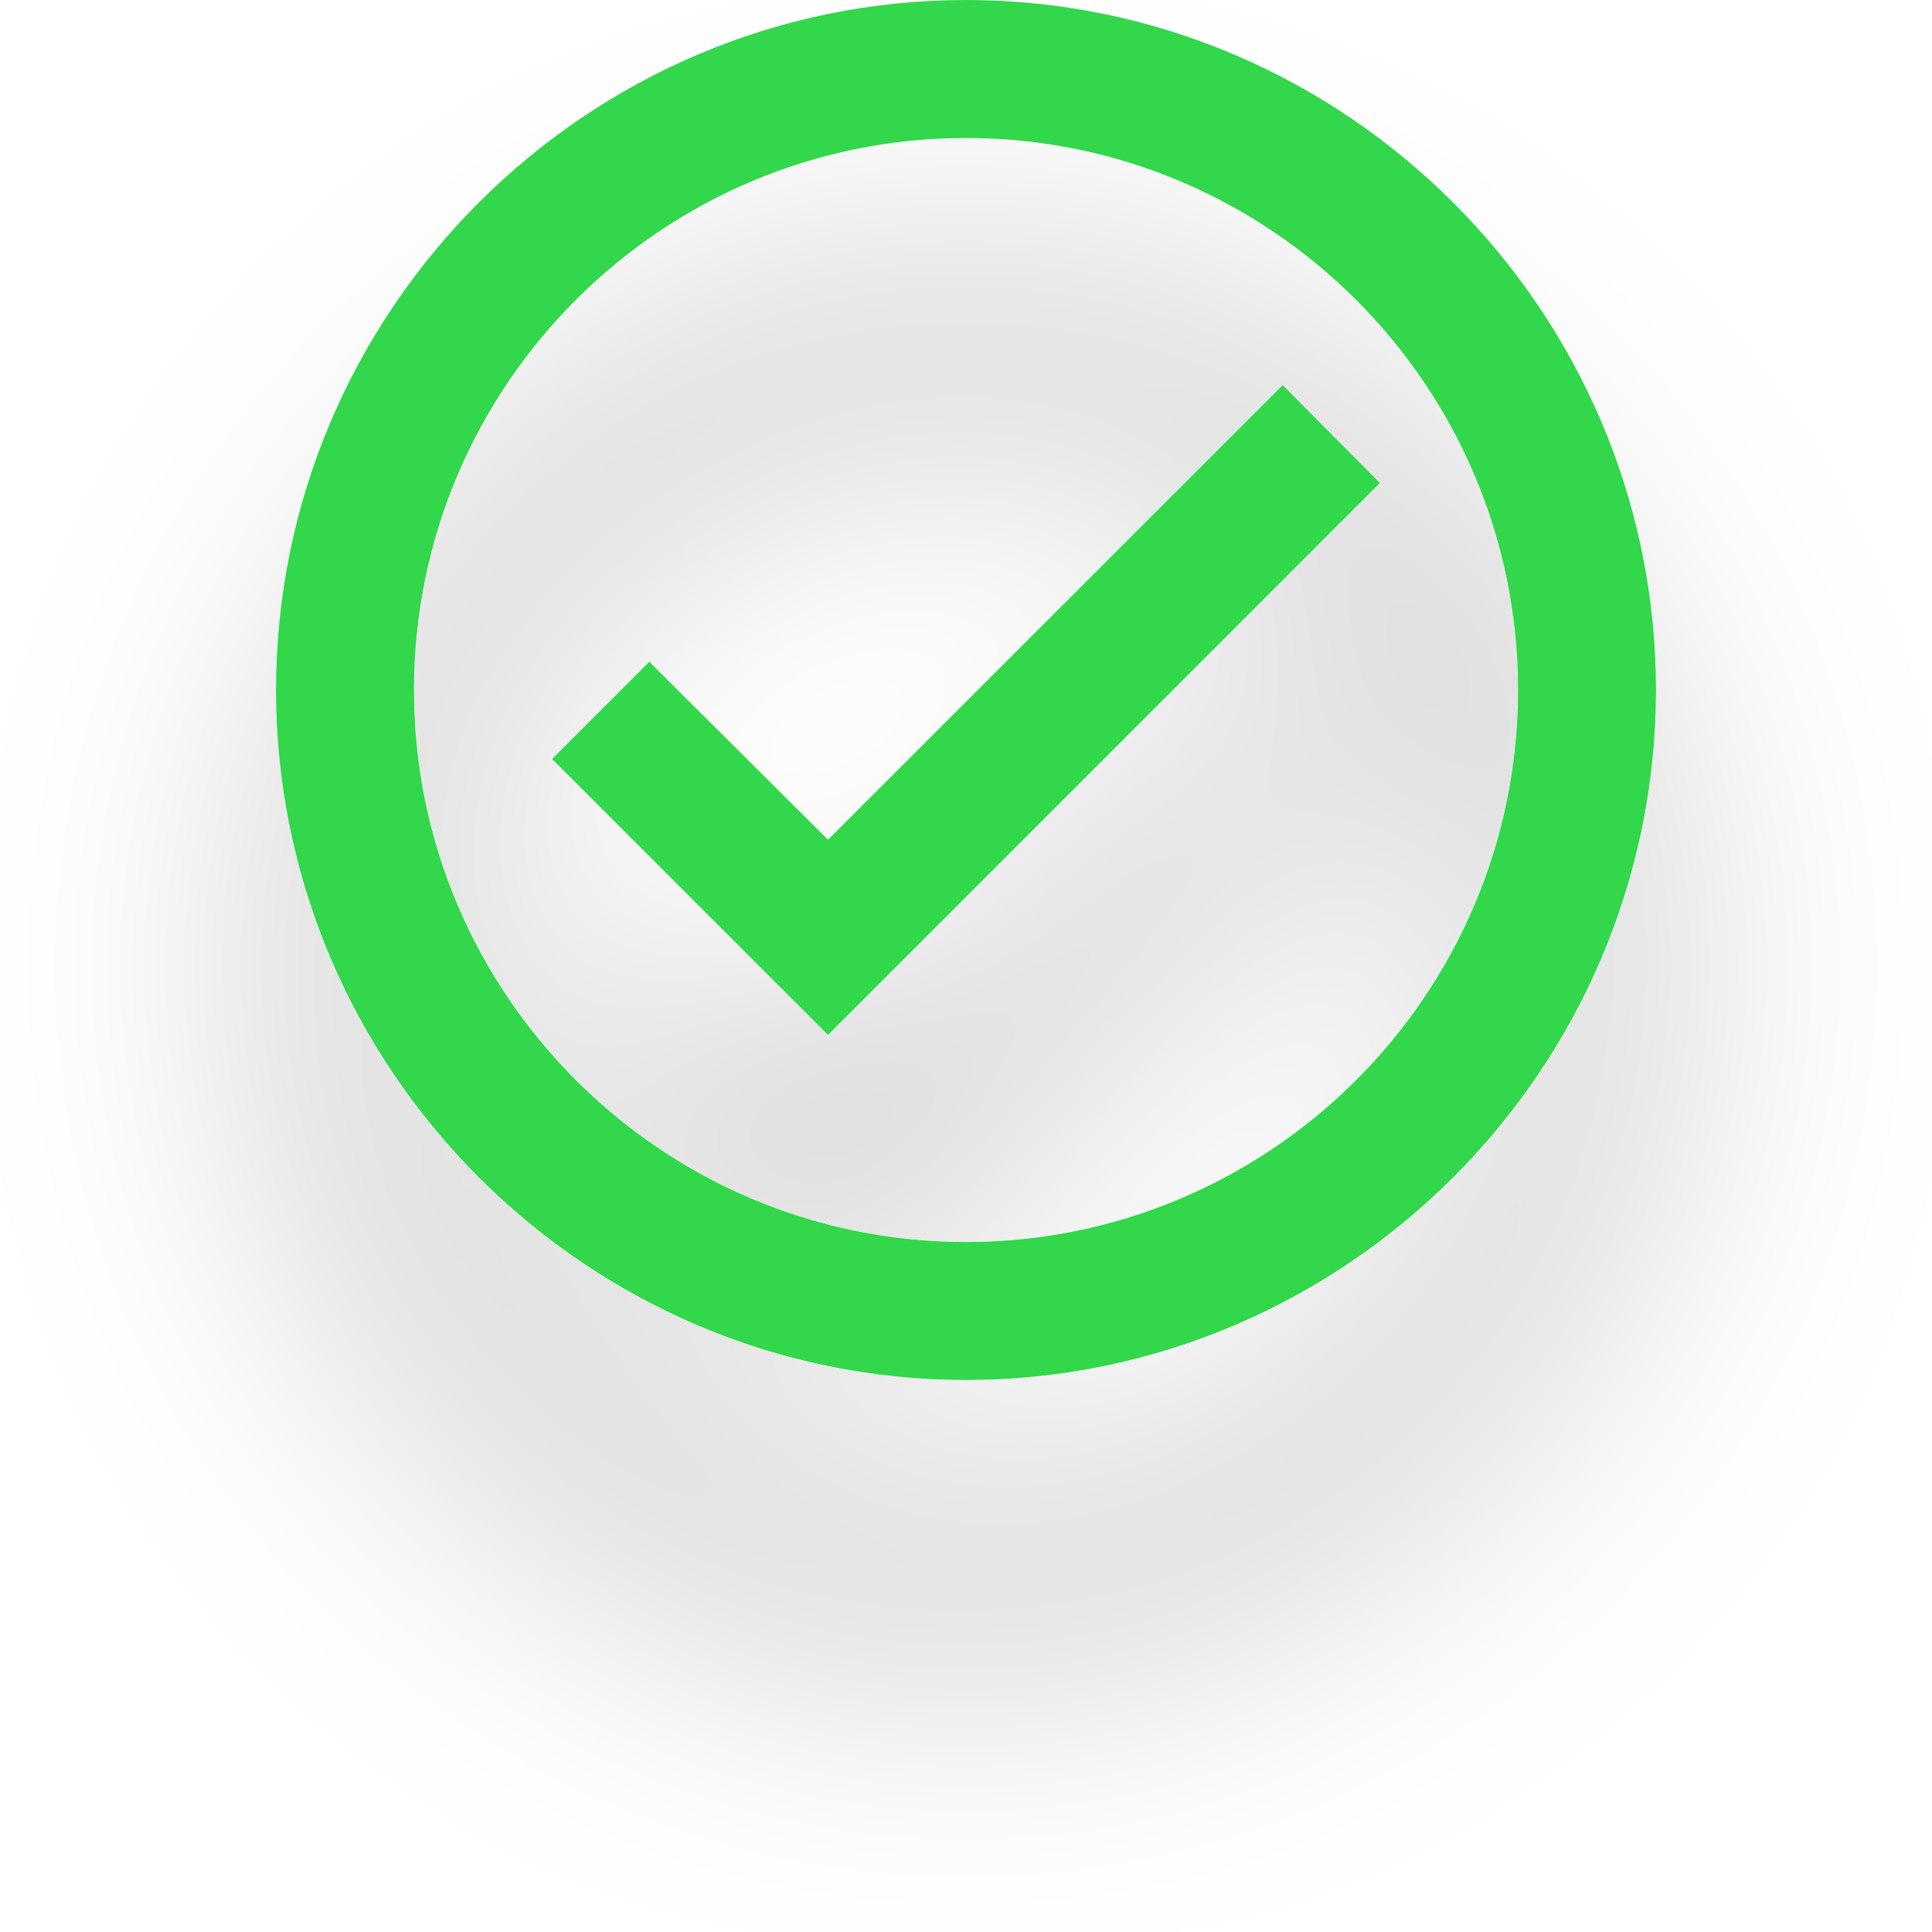
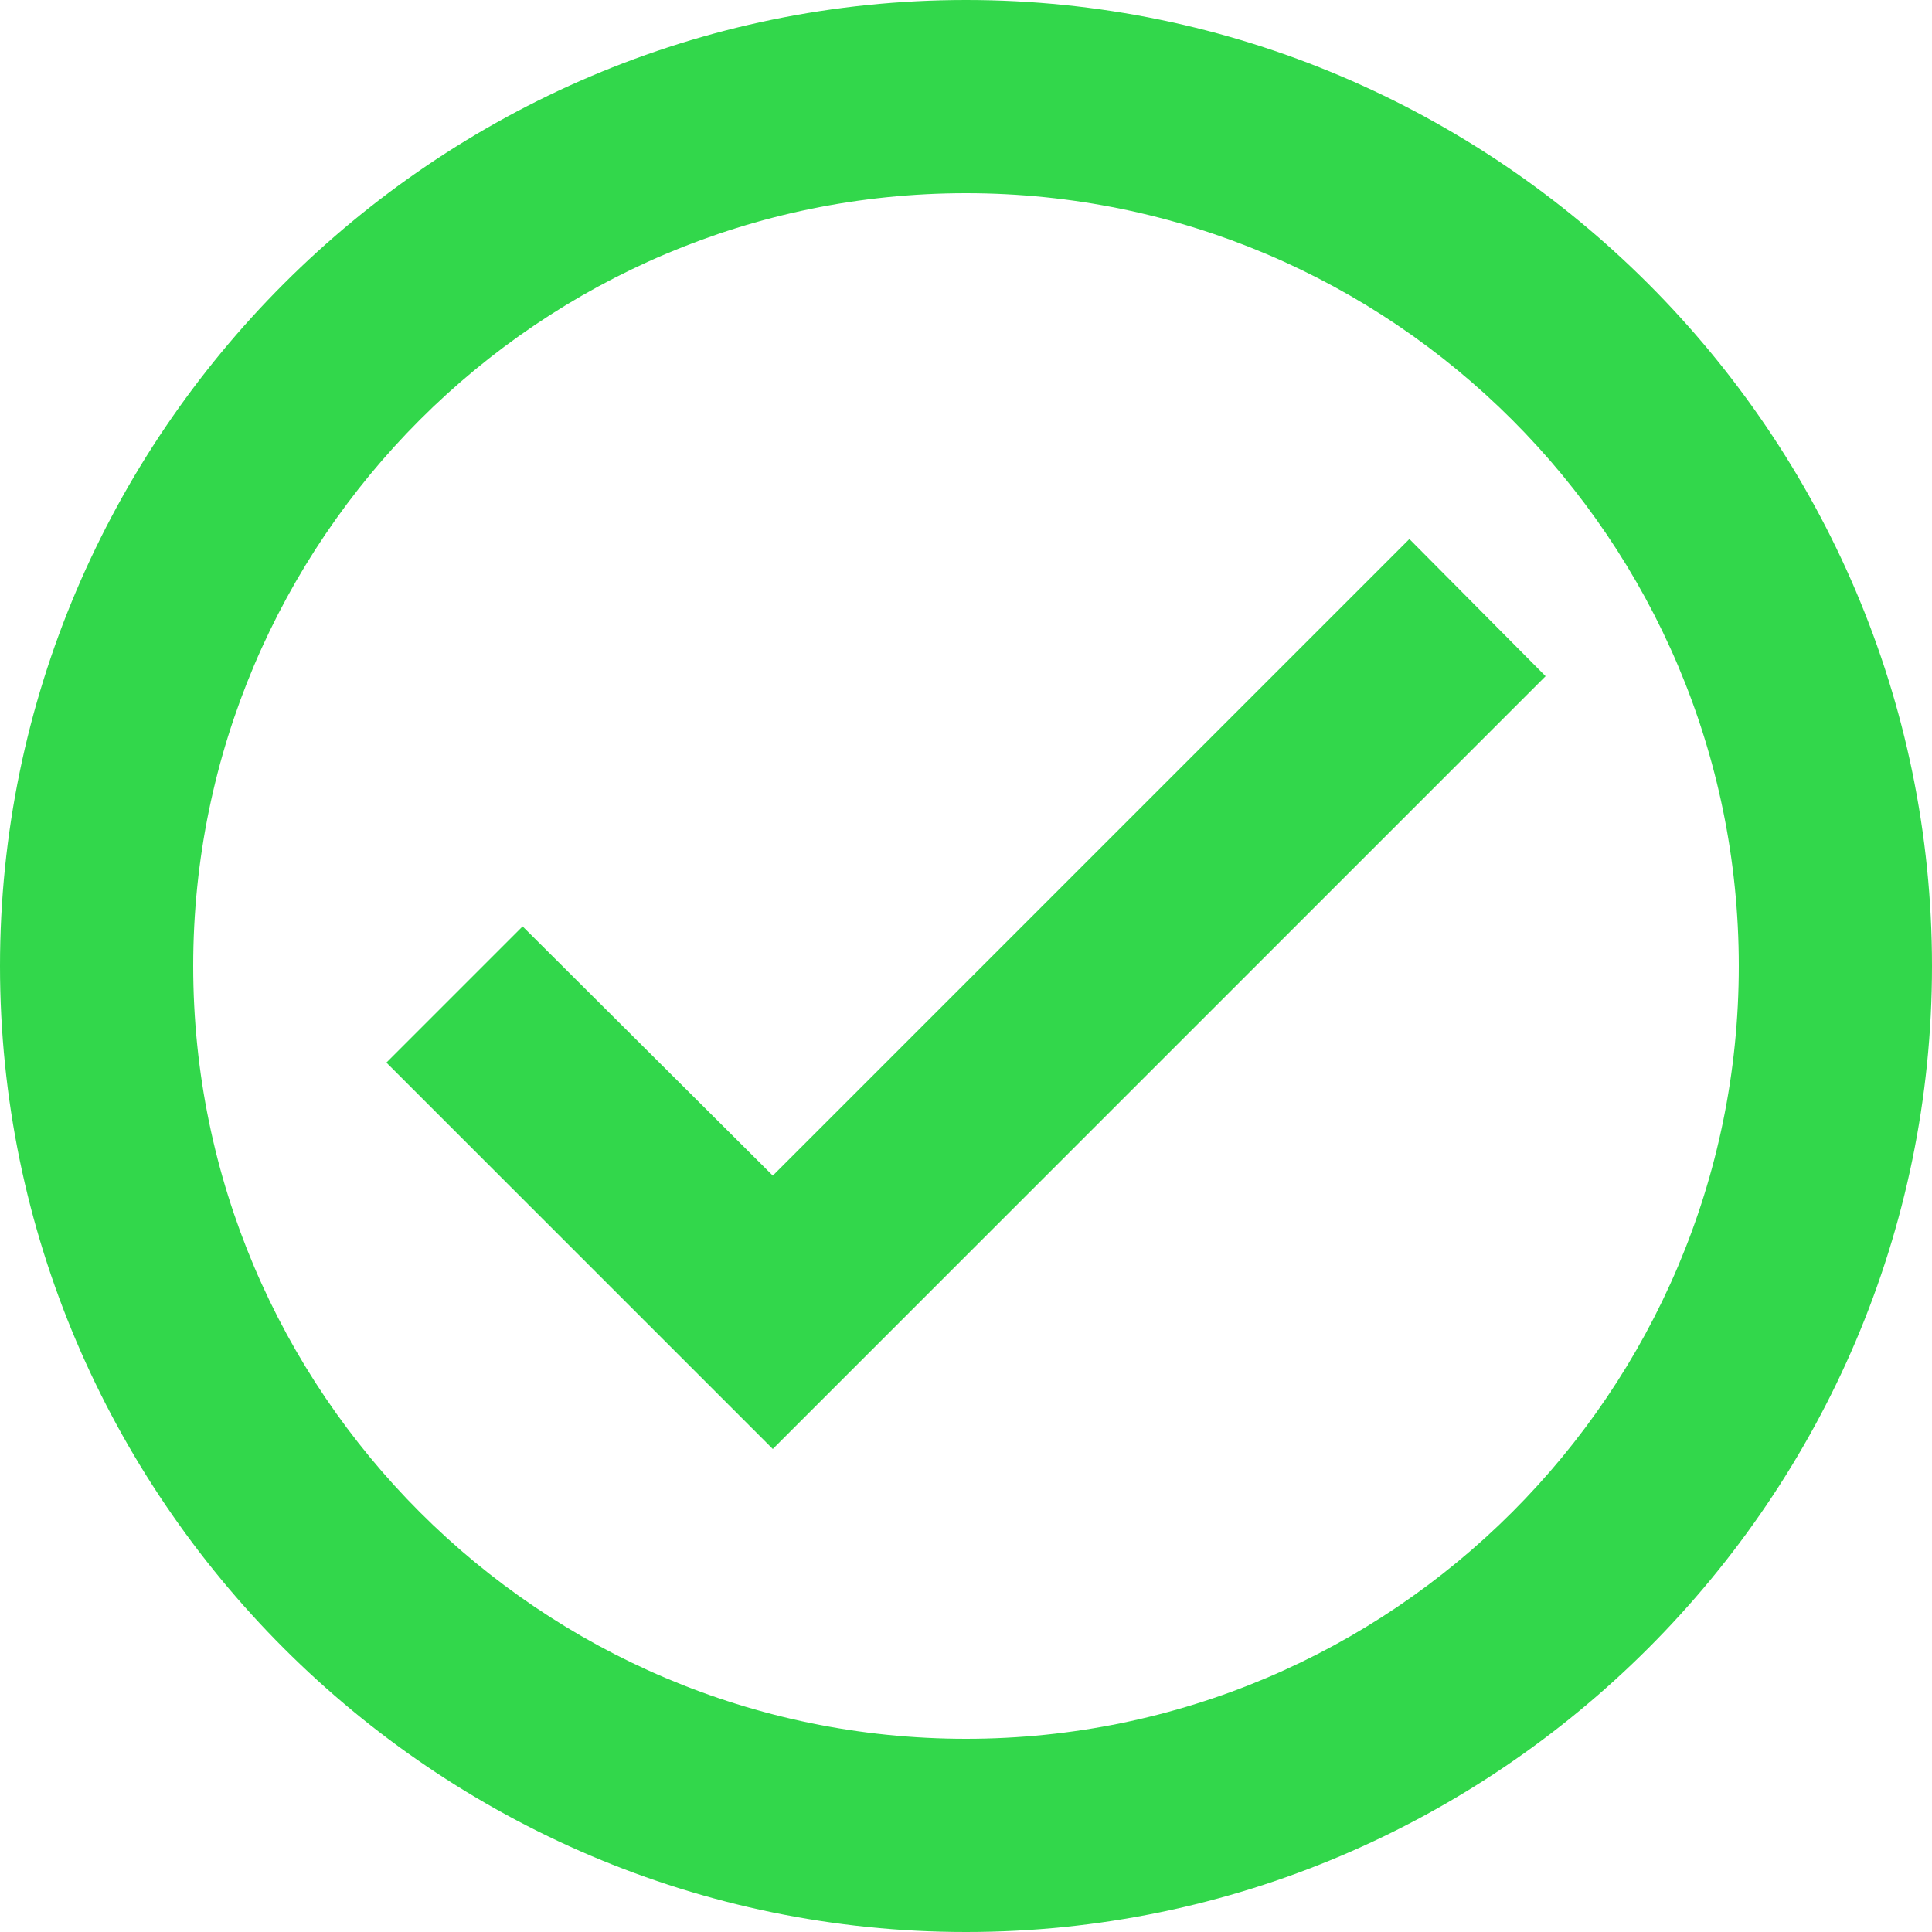
- <svg xmlns="http://www.w3.org/2000/svg" width="28" height="28" viewBox="0 0 28 28" fill="none">
-   <g filter="url(#filter0_d_17_42)">
-     <path d="M14 0C8.5 0 4 4.5 4 10C4 15.5 8.5 20 14 20C19.5 20 24 15.5 24 10C24 4.5 19.5 0 14 0ZM14 18C9.59 18 6 14.41 6 10C6 5.59 9.59 2 14 2C18.41 2 22 5.59 22 10C22 14.41 18.41 18 14 18ZM18.59 5.58L12 12.17L9.41 9.59L8 11L12 15L20 7L18.59 5.58Z" fill="#32D74B" />
-   </g>
-   <defs>
-     <filter id="filter0_d_17_42" x="0" y="0" width="28" height="28" filterUnits="userSpaceOnUse" color-interpolation-filters="sRGB">
-       <feFlood flood-opacity="0" result="BackgroundImageFix" />
-       <feColorMatrix in="SourceAlpha" type="matrix" values="0 0 0 0 0 0 0 0 0 0 0 0 0 0 0 0 0 0 127 0" result="hardAlpha" />
-       <feOffset dy="4" />
-       <feGaussianBlur stdDeviation="2" />
-       <feComposite in2="hardAlpha" operator="out" />
-       <feColorMatrix type="matrix" values="0 0 0 0 0 0 0 0 0 0 0 0 0 0 0 0 0 0 0.25 0" />
-       <feBlend mode="normal" in2="BackgroundImageFix" result="effect1_dropShadow_17_42" />
-       <feBlend mode="normal" in="SourceGraphic" in2="effect1_dropShadow_17_42" result="shape" />
-     </filter>
-   </defs>
+ <svg xmlns="http://www.w3.org/2000/svg" width="20" height="20" viewBox="0 0 20 20" fill="none">
+   <path d="M10 0C4.5 0 0 4.5 0 10C0 15.5 4.5 20 10 20C15.5 20 20 15.5 20 10C20 4.5 15.5 0 10 0ZM10 18C5.59 18 2 14.41 2 10C2 5.59 5.59 2 10 2C14.41 2 18 5.59 18 10C18 14.41 14.41 18 10 18ZM14.59 5.58L8 12.17L5.41 9.59L4 11L8 15L16 7L14.59 5.58Z" fill="#32D74B" />
</svg>
